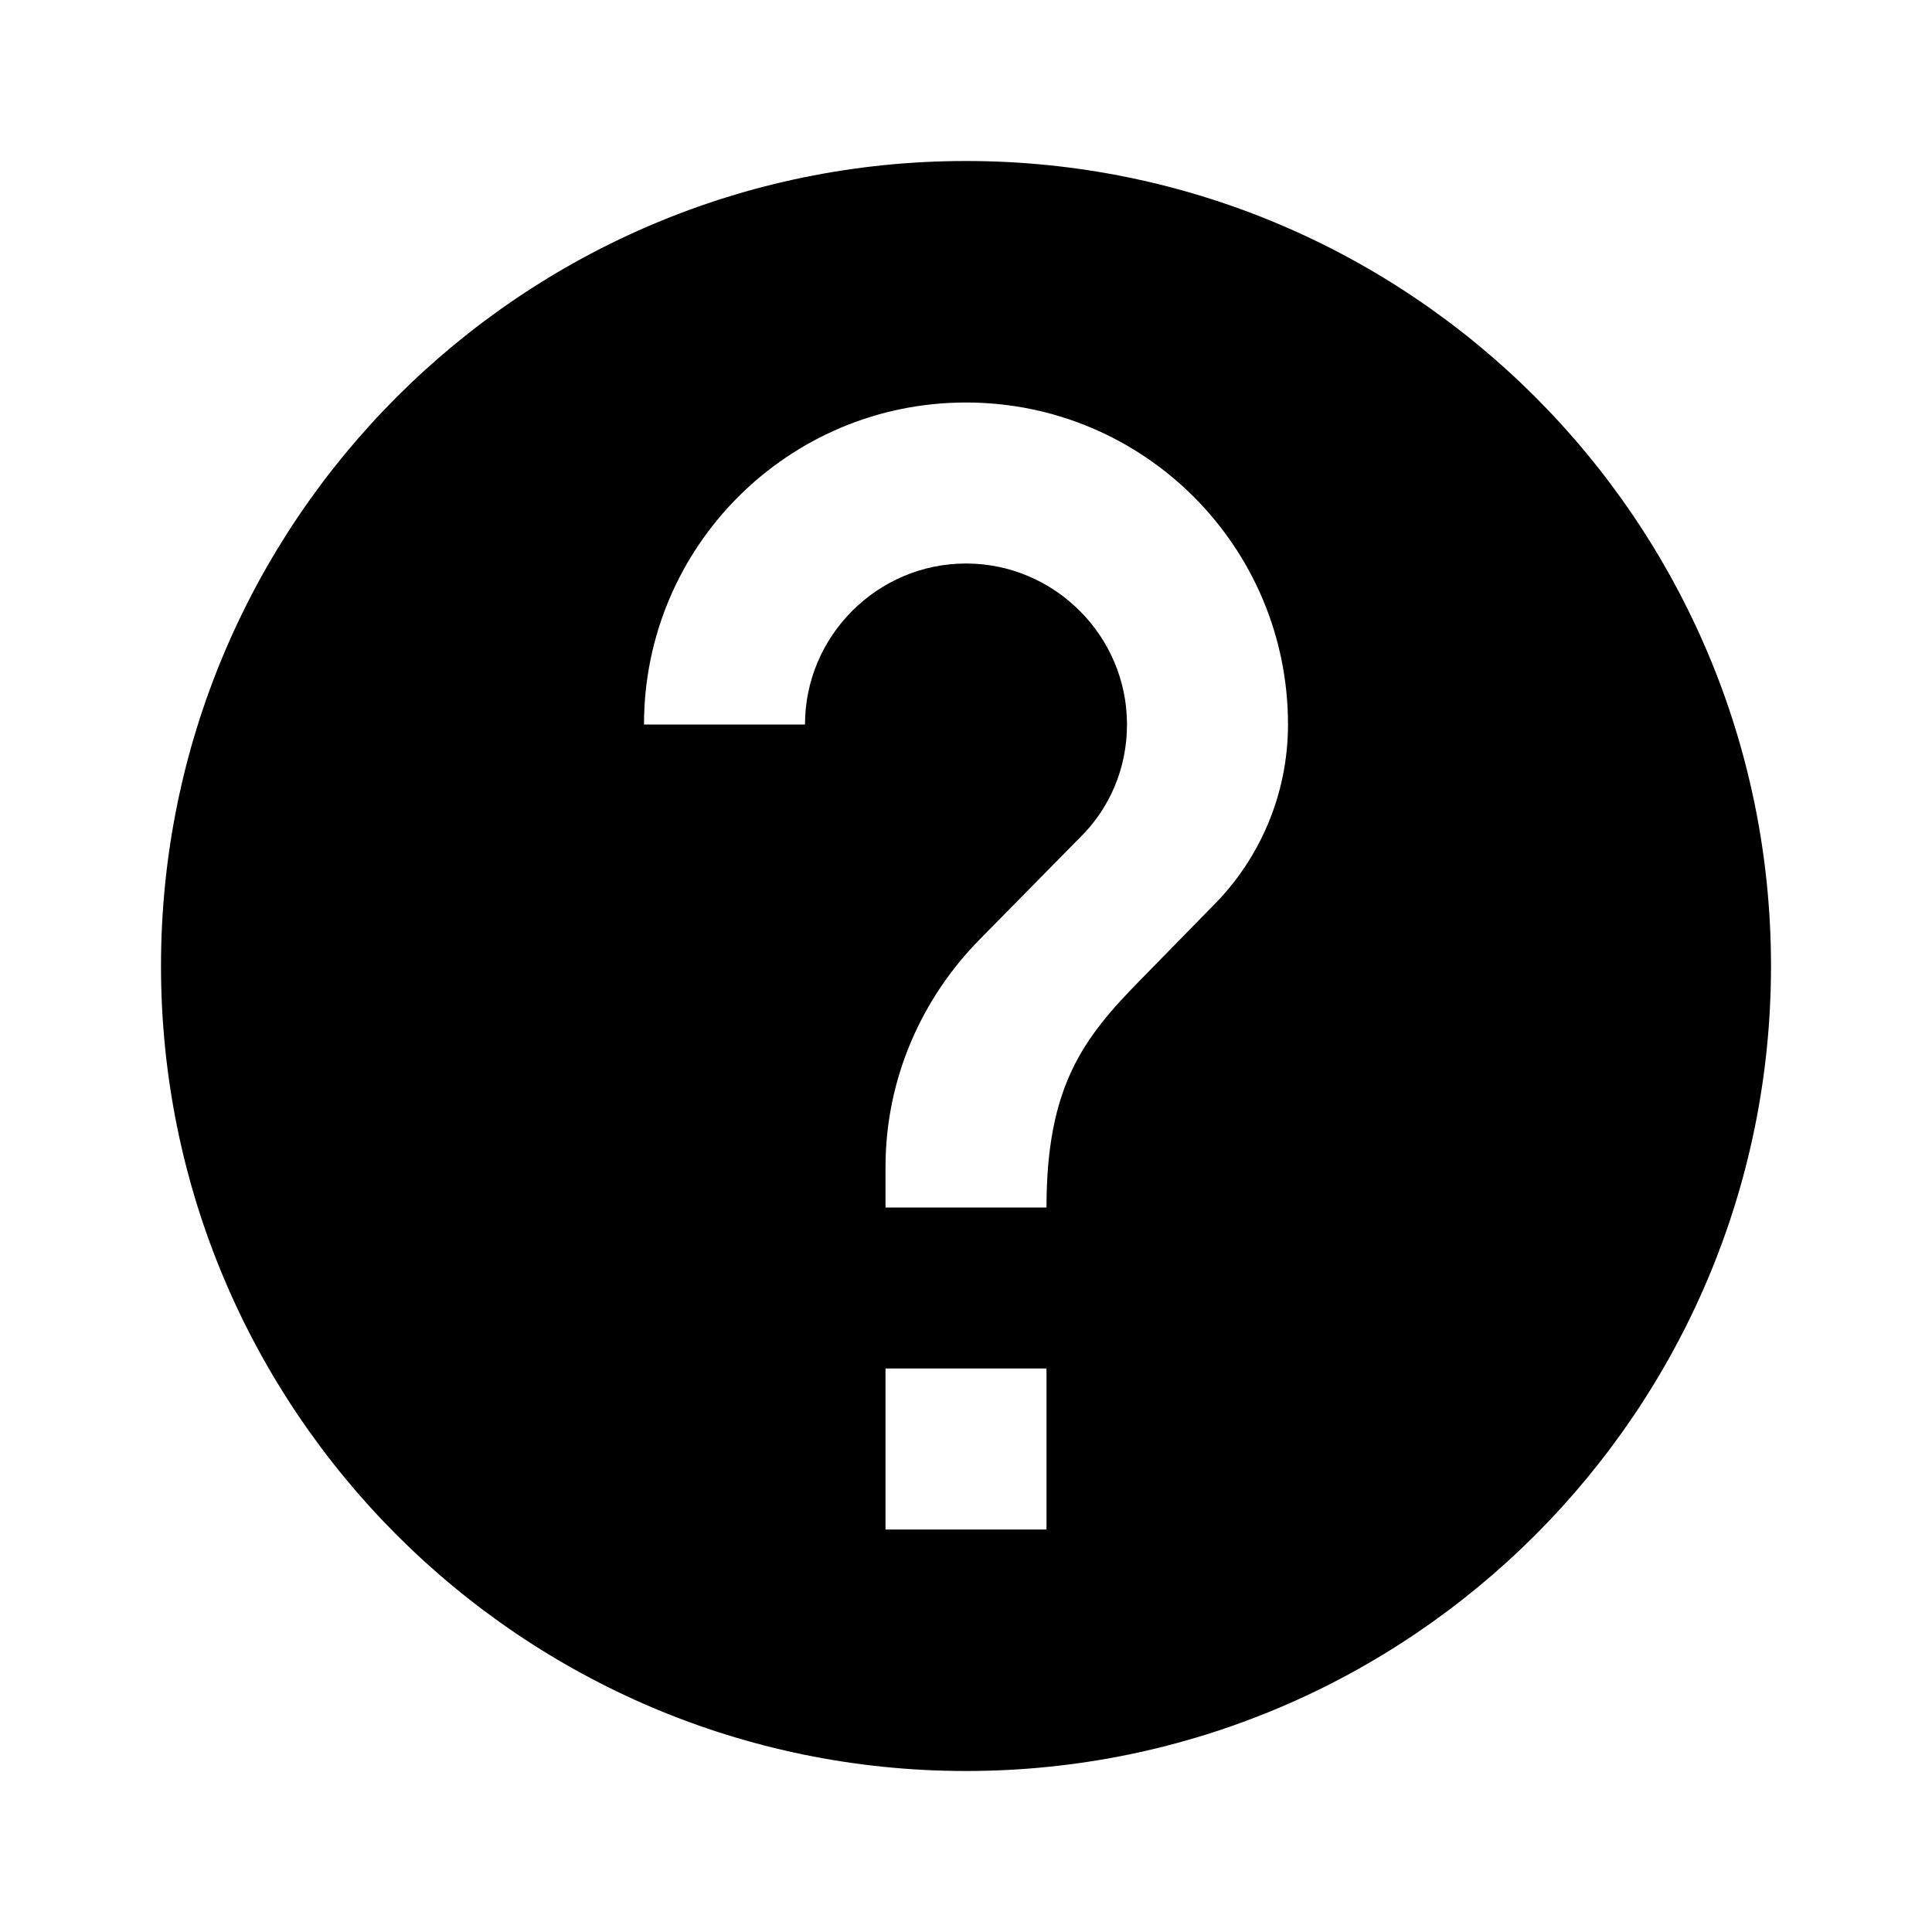
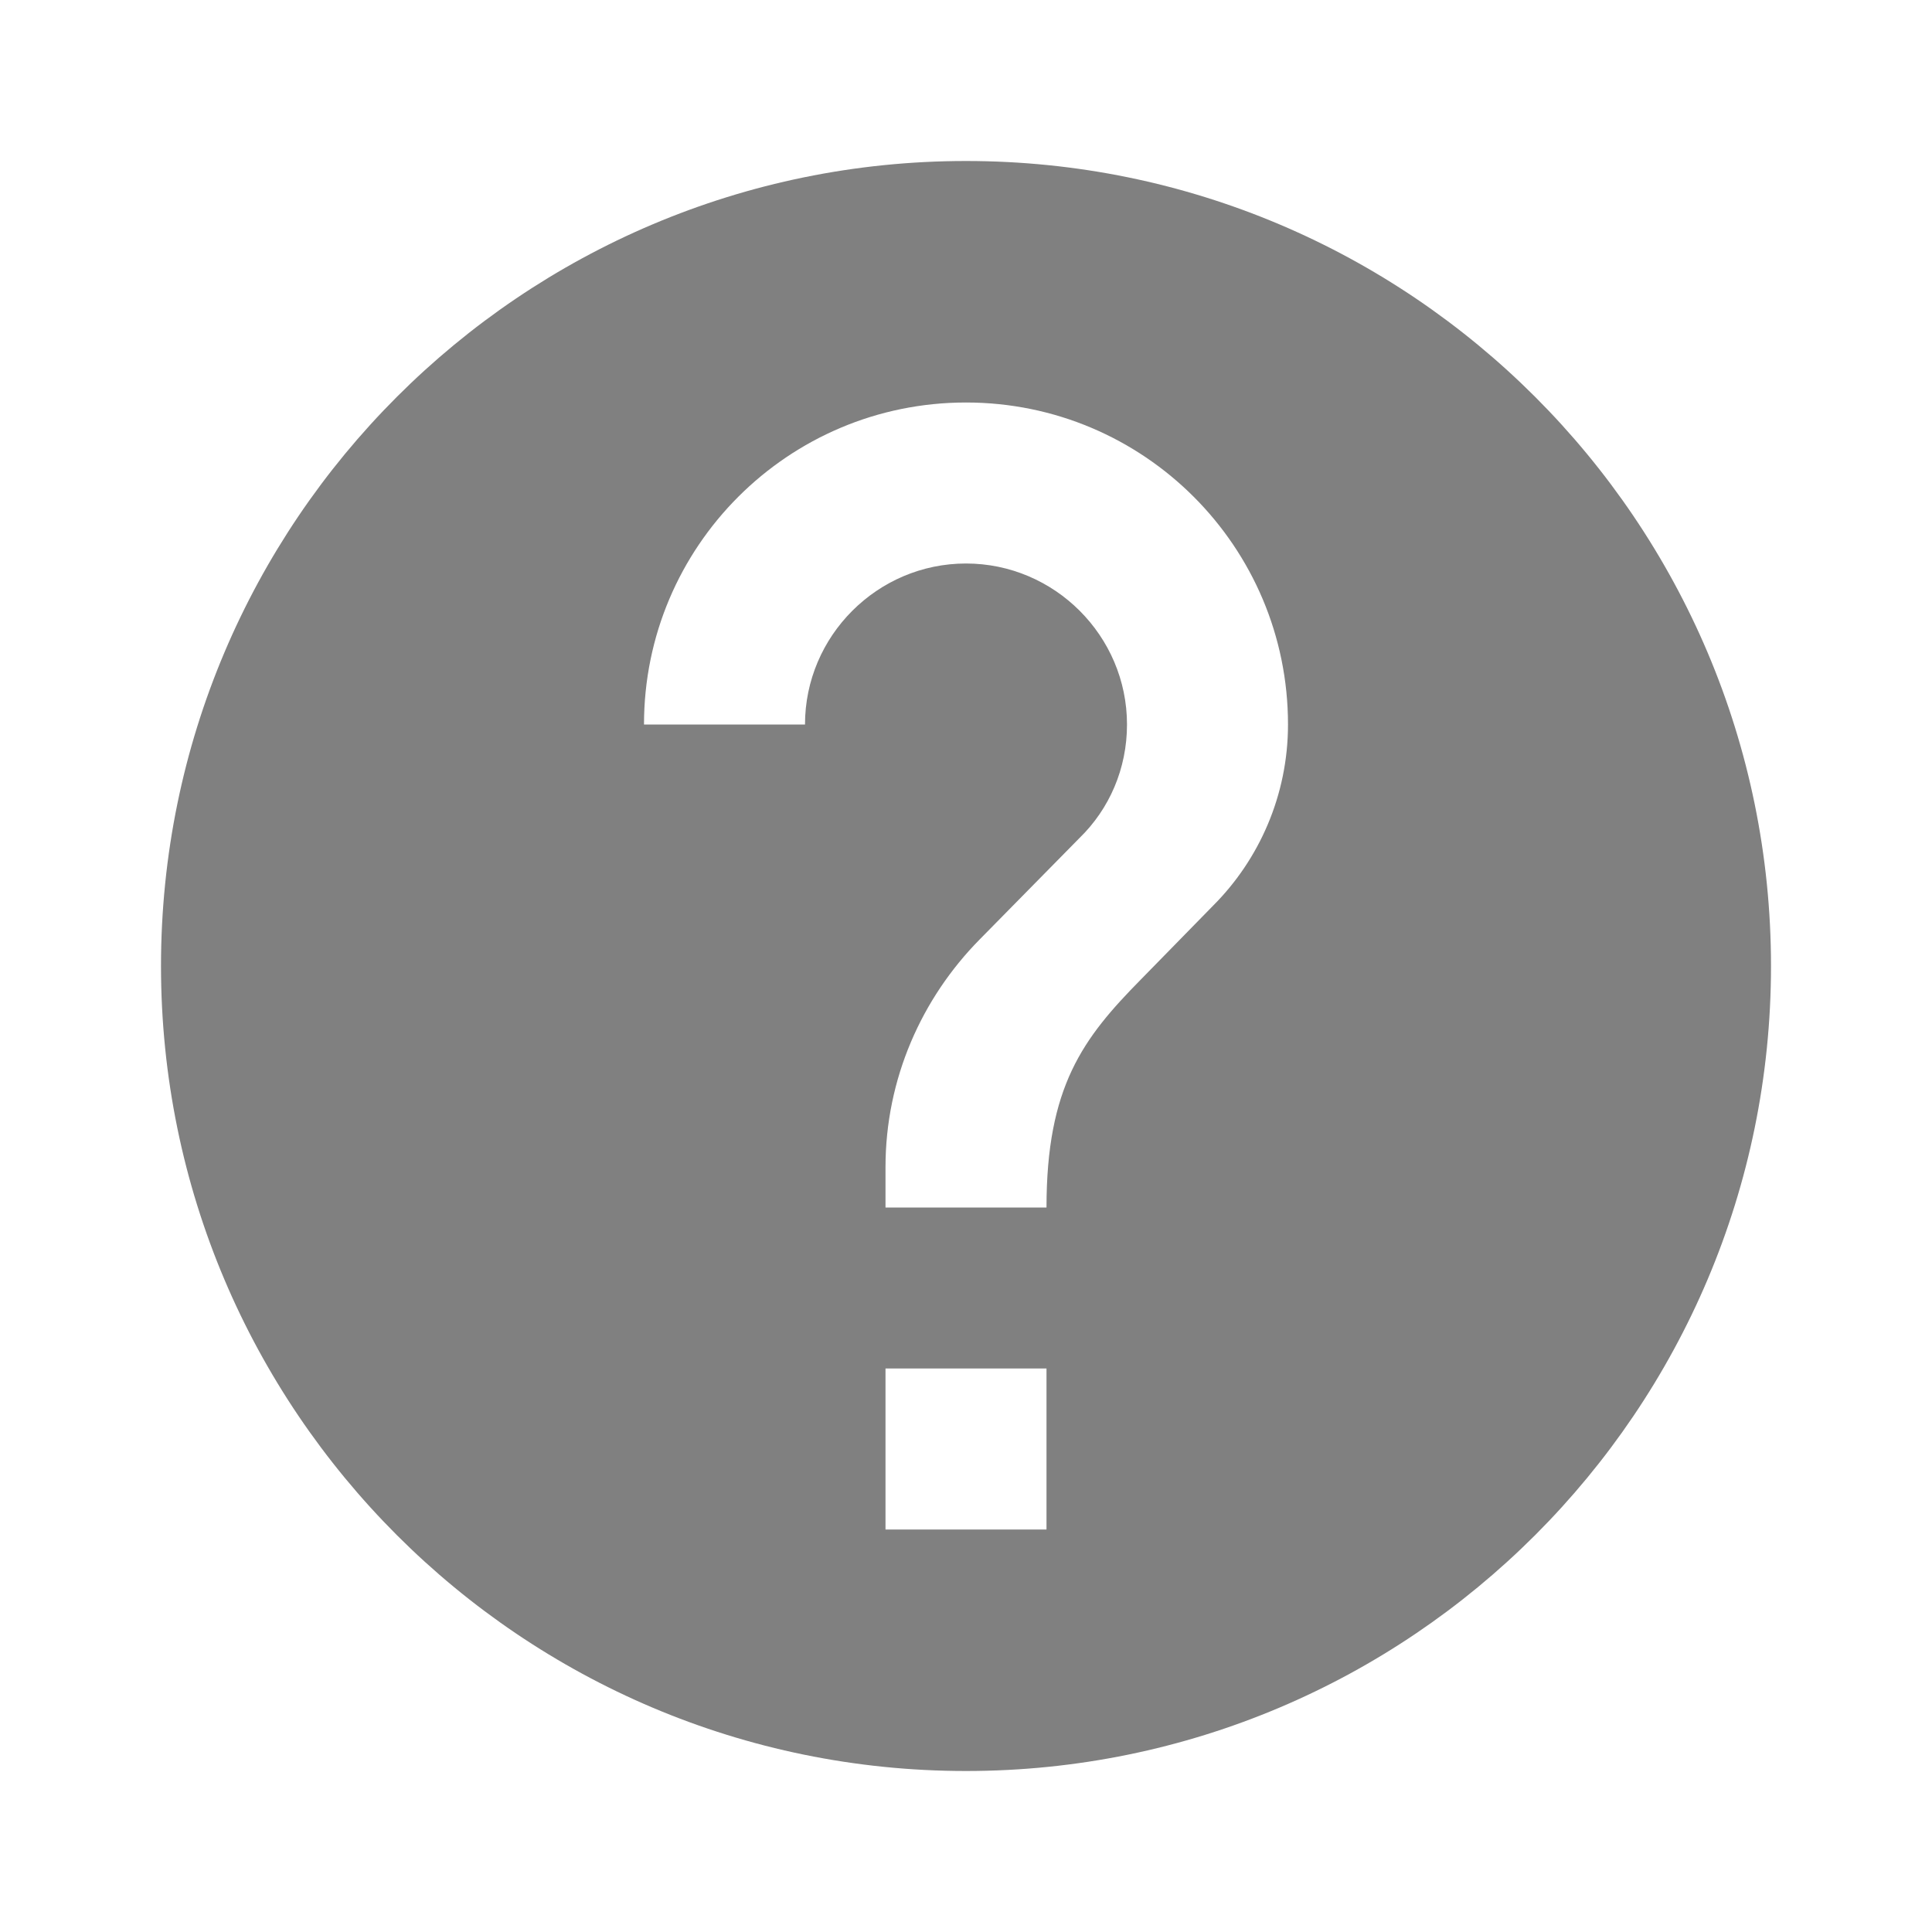
- <svg xmlns="http://www.w3.org/2000/svg" width="24px" fill="#000000" viewBox="0 0 24 24" height="24px" class="gb_Ac">
+ <svg xmlns="http://www.w3.org/2000/svg" width="24px" fill="grey" viewBox="0 0 24 24" height="24px" class="gb_Ac">
  <path d="M0 0h24v24H0z" fill="none" />
  <path d="M12 2C6.48 2 2 6.48 2 12s4.48 10 10 10 10-4.48 10-10S17.52 2 12 2zm1 17h-2v-2h2v2zm2.07-7.75l-.9.92C13.45 12.9 13 13.5 13 15h-2v-.5c0-1.1.45-2.1 1.17-2.83l1.24-1.26c.37-.36.59-.86.59-1.41 0-1.1-.9-2-2-2s-2 .9-2 2H8c0-2.21 1.79-4 4-4s4 1.79 4 4c0 .88-.36 1.68-.93 2.25z" />
</svg>
